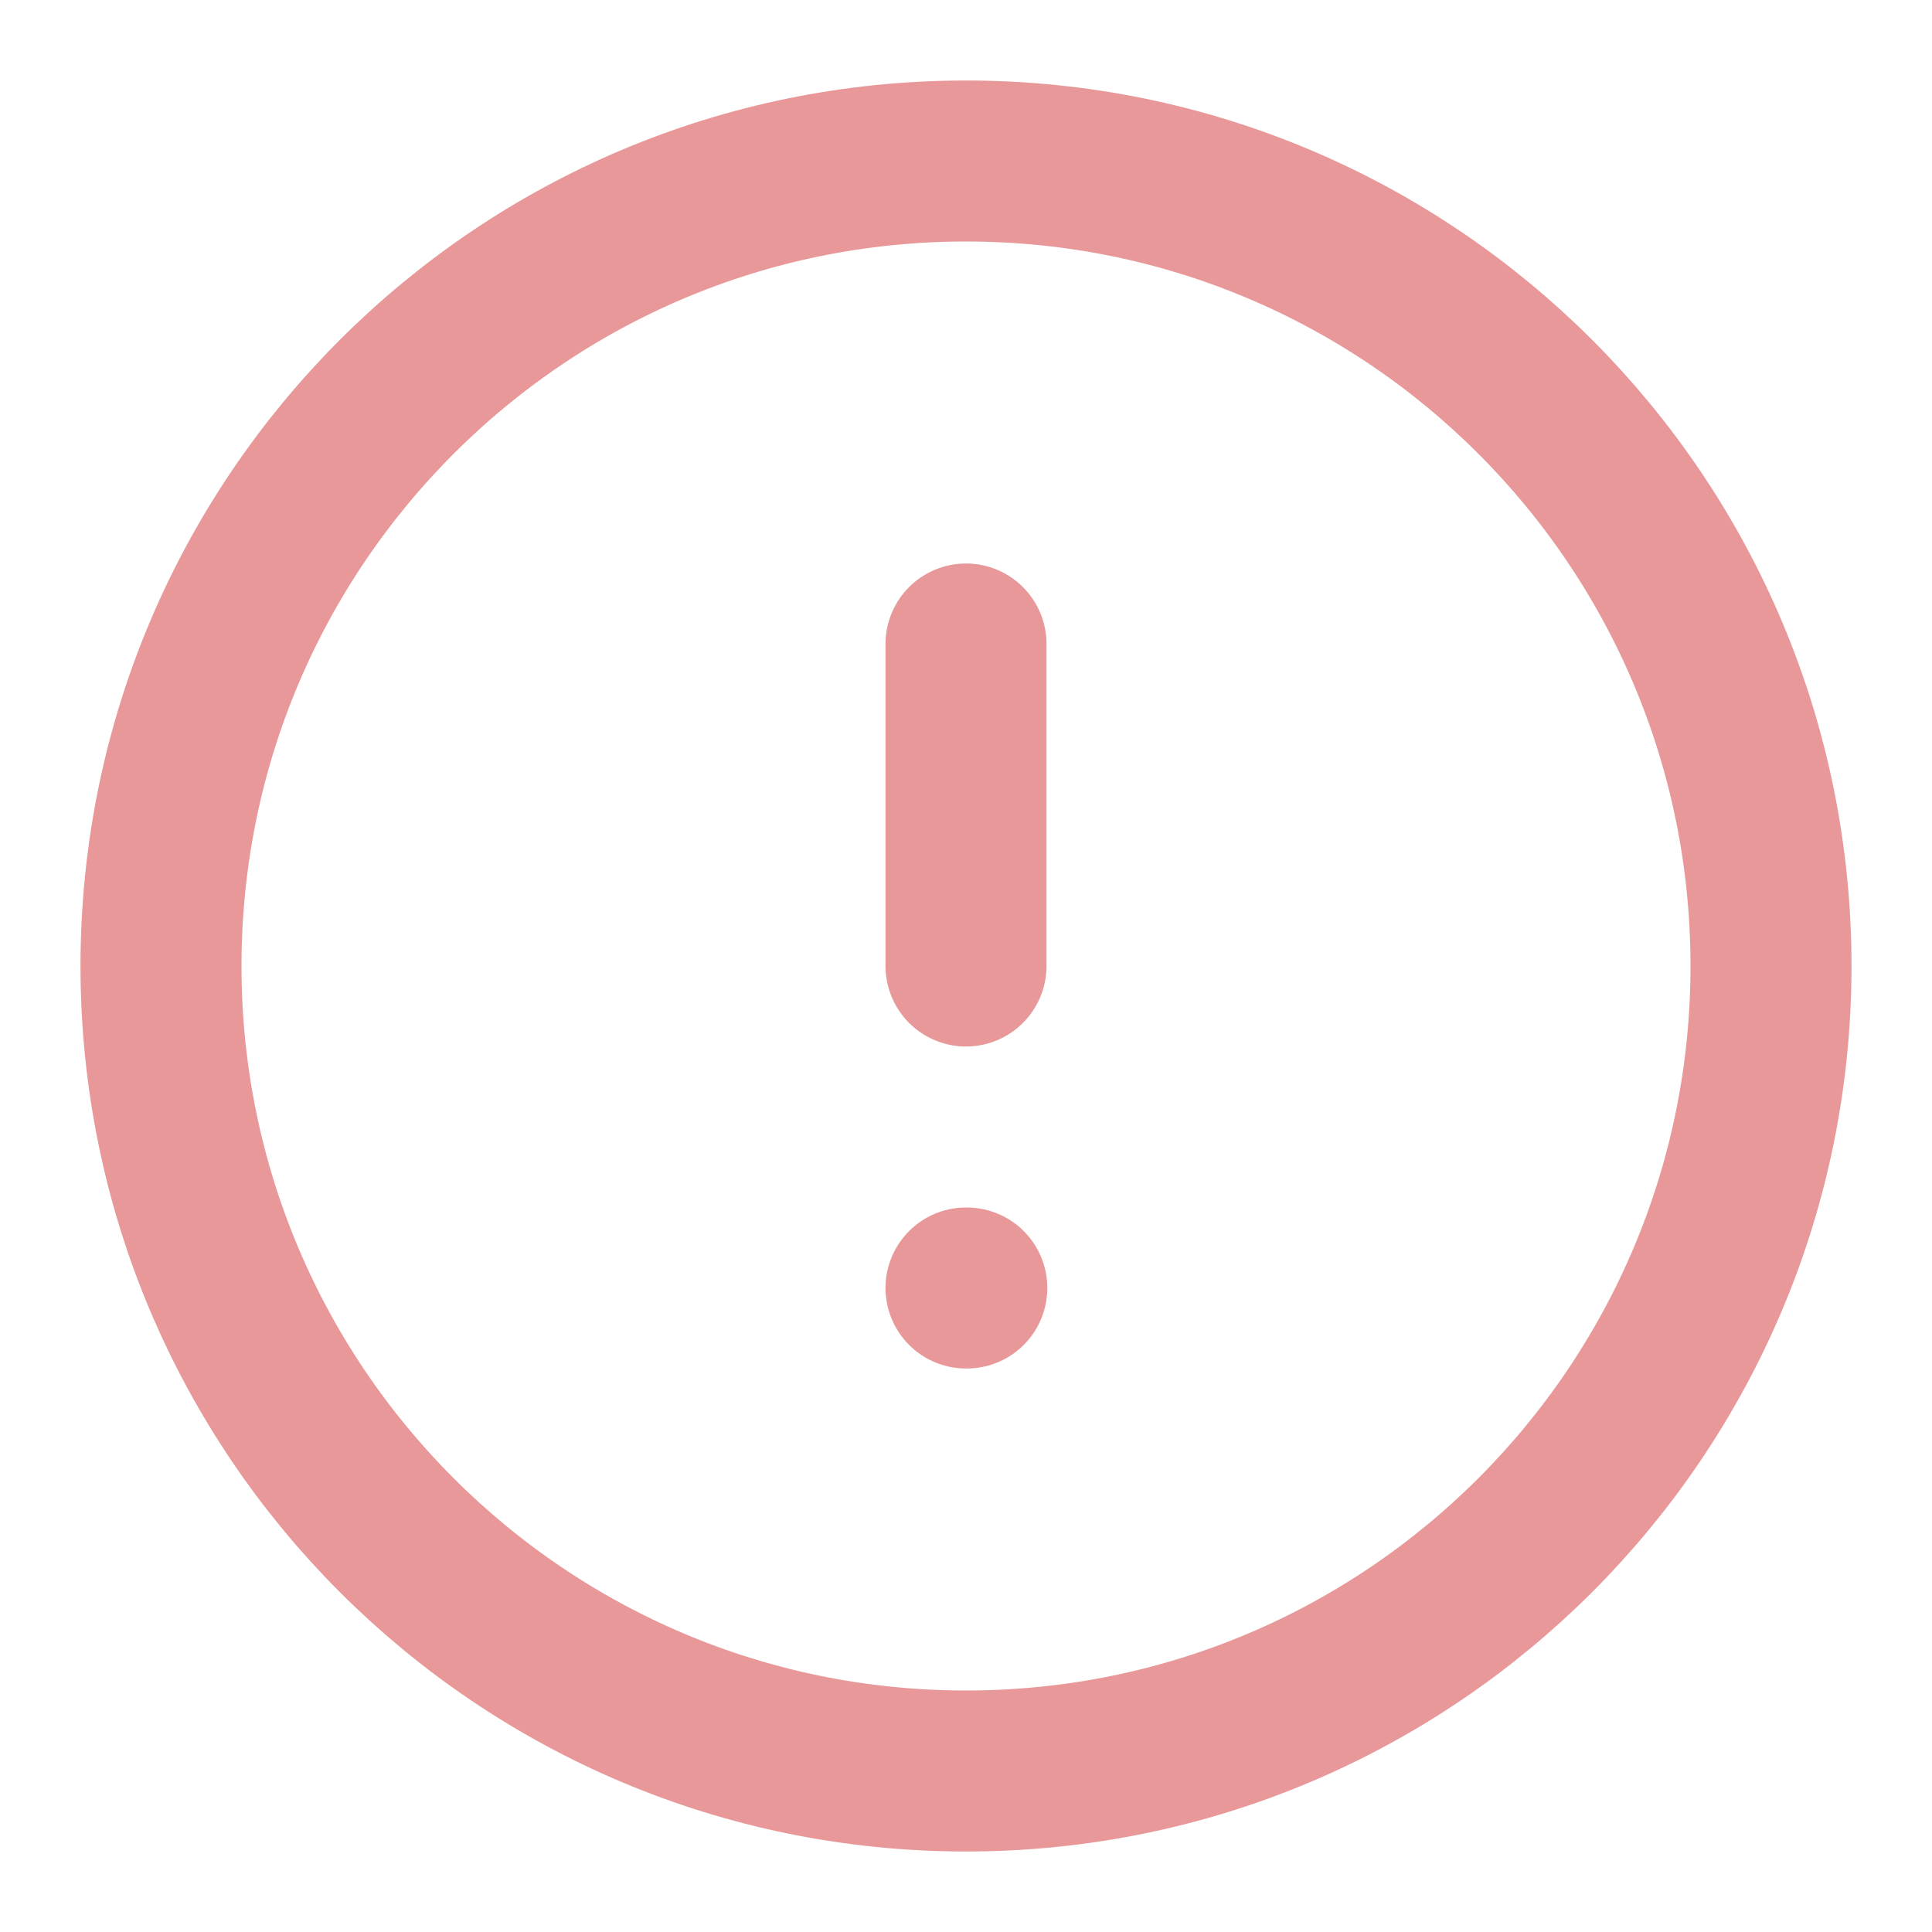
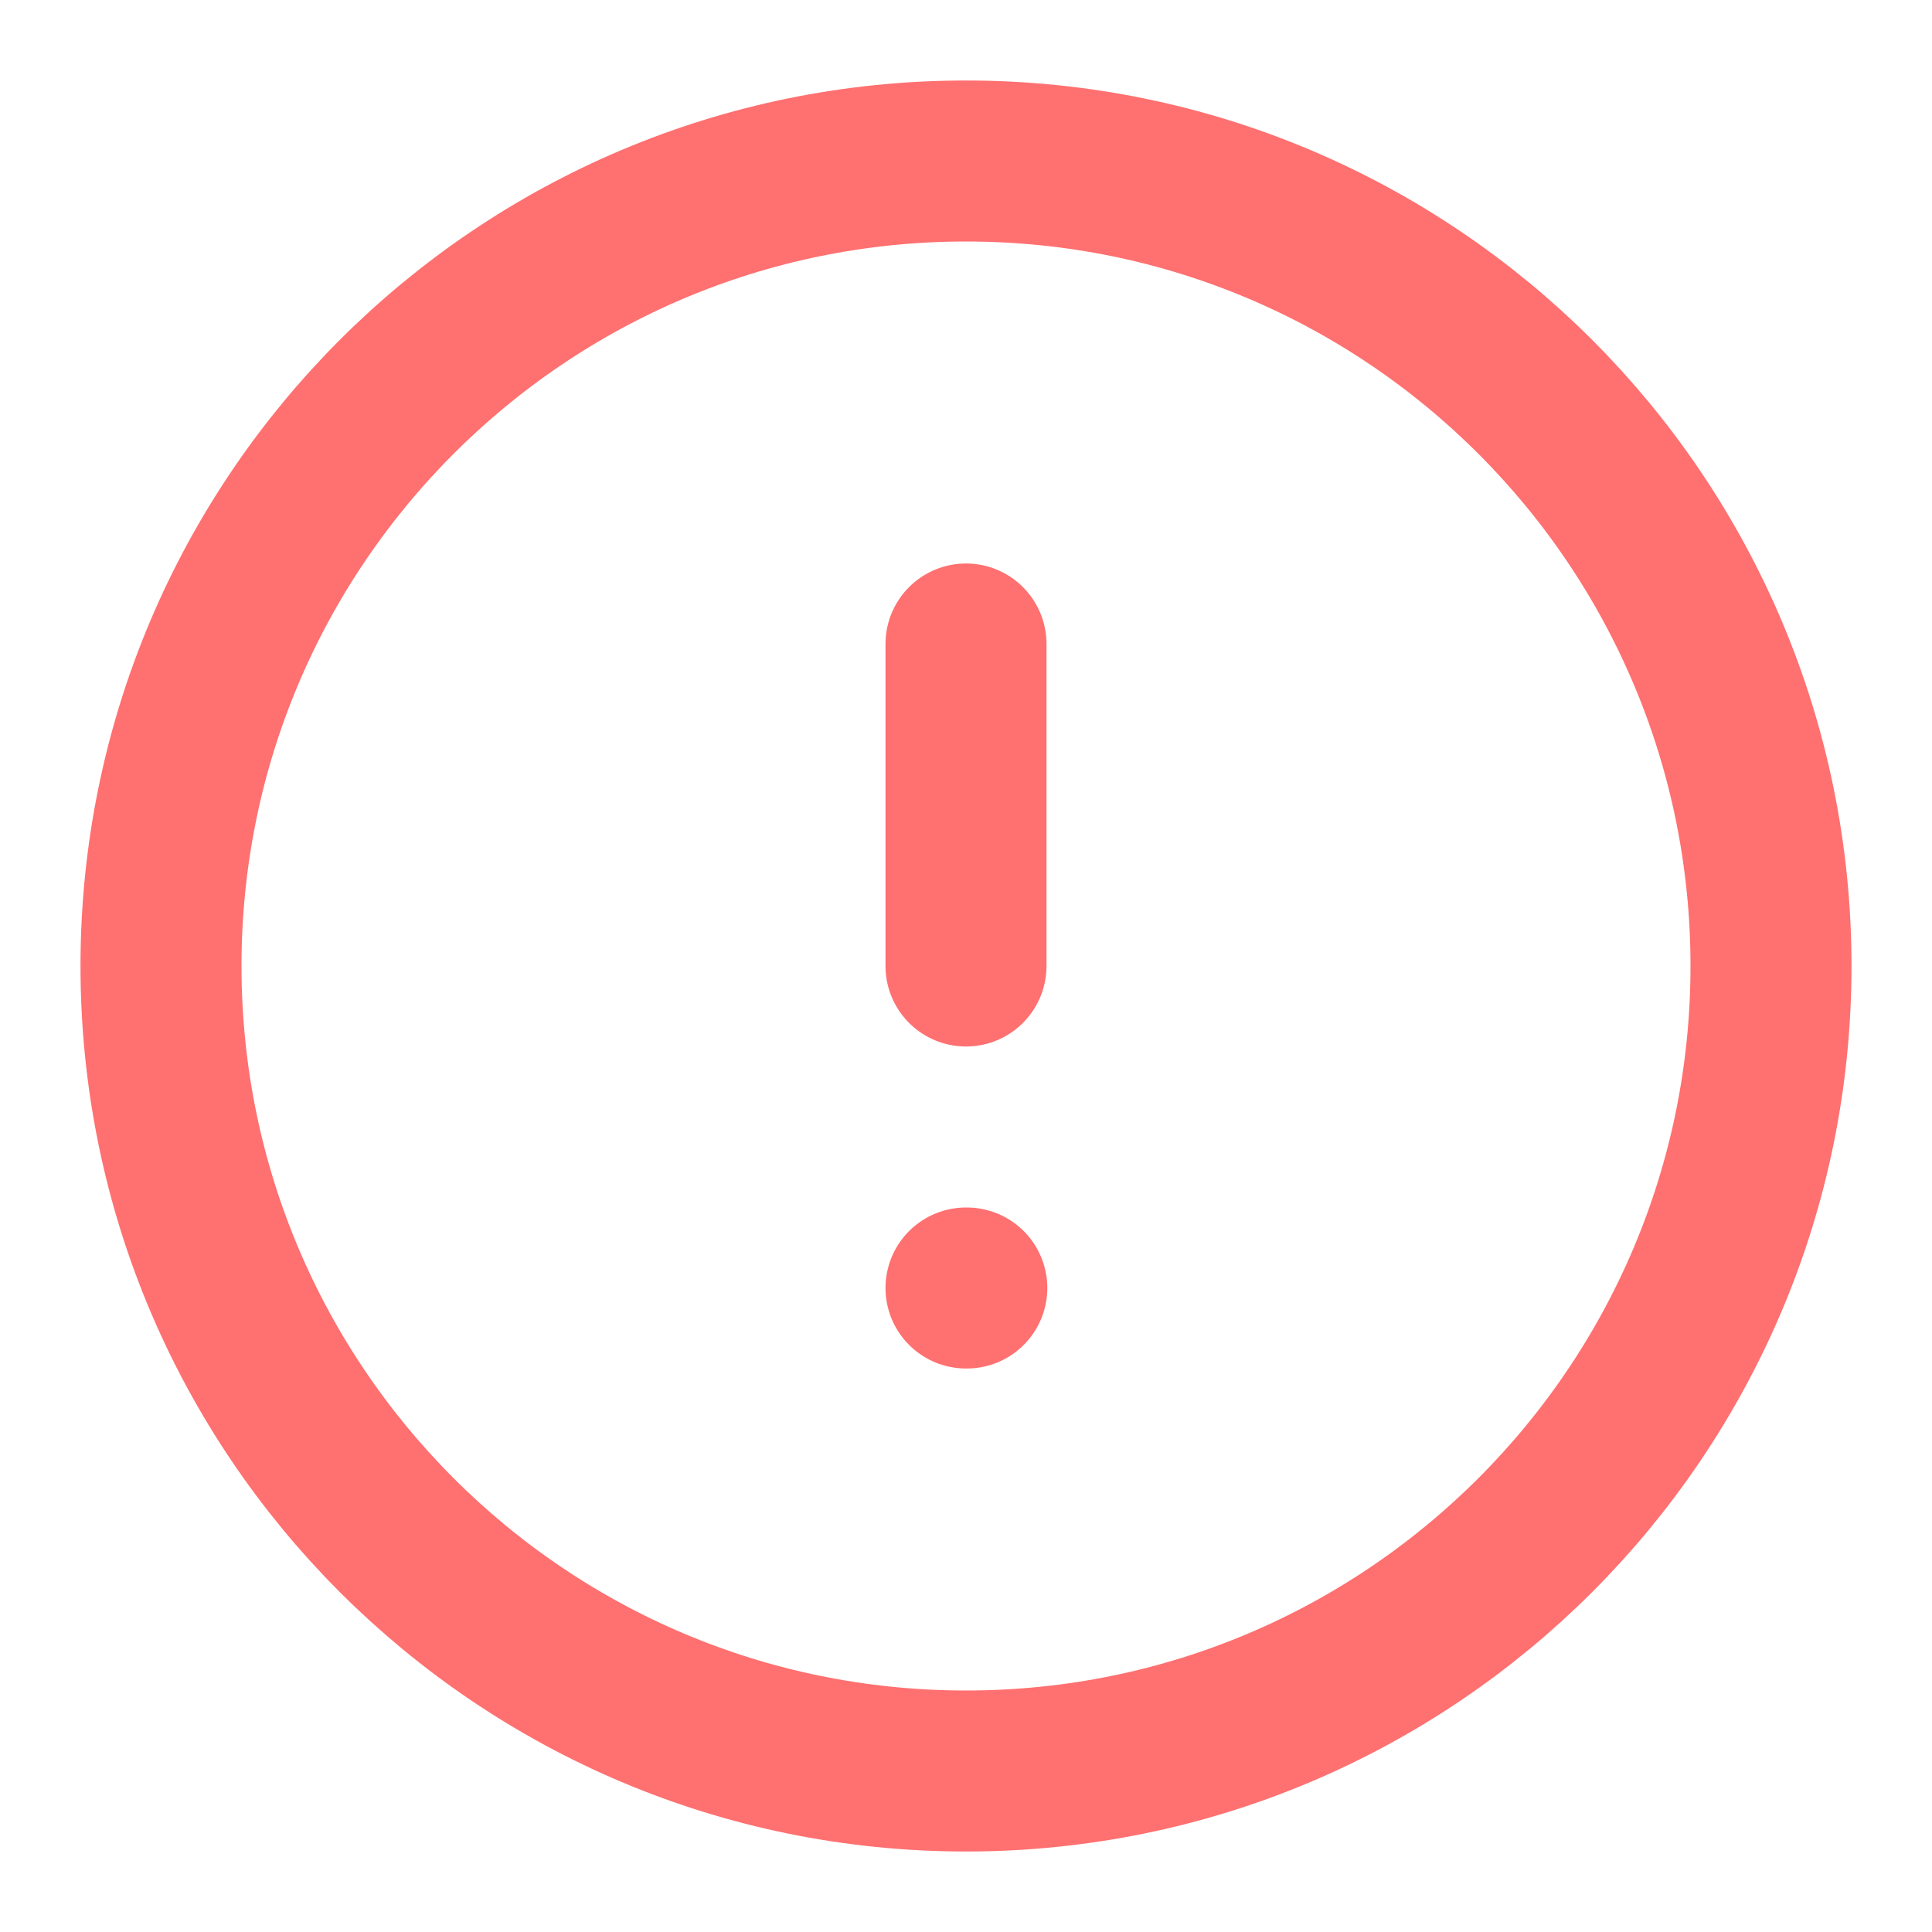
- <svg xmlns="http://www.w3.org/2000/svg" width="24" height="24" viewBox="0 0 24 24" fill="none" stroke="#e89898" stroke-width="2" stroke-linecap="round" stroke-linejoin="round" class="feather feather-alert-circle">
+ <svg xmlns="http://www.w3.org/2000/svg" width="24" height="24" viewBox="0 0 24 24" fill="none" stroke="#ff7070" stroke-width="2" stroke-linecap="round" stroke-linejoin="round" class="feather feather-alert-circle">
  <circle cx="12" cy="12" r="10" />
  <line x1="12" y1="8" x2="12" y2="12" />
  <line x1="12" y1="16" x2="12.01" y2="16" />
</svg>
